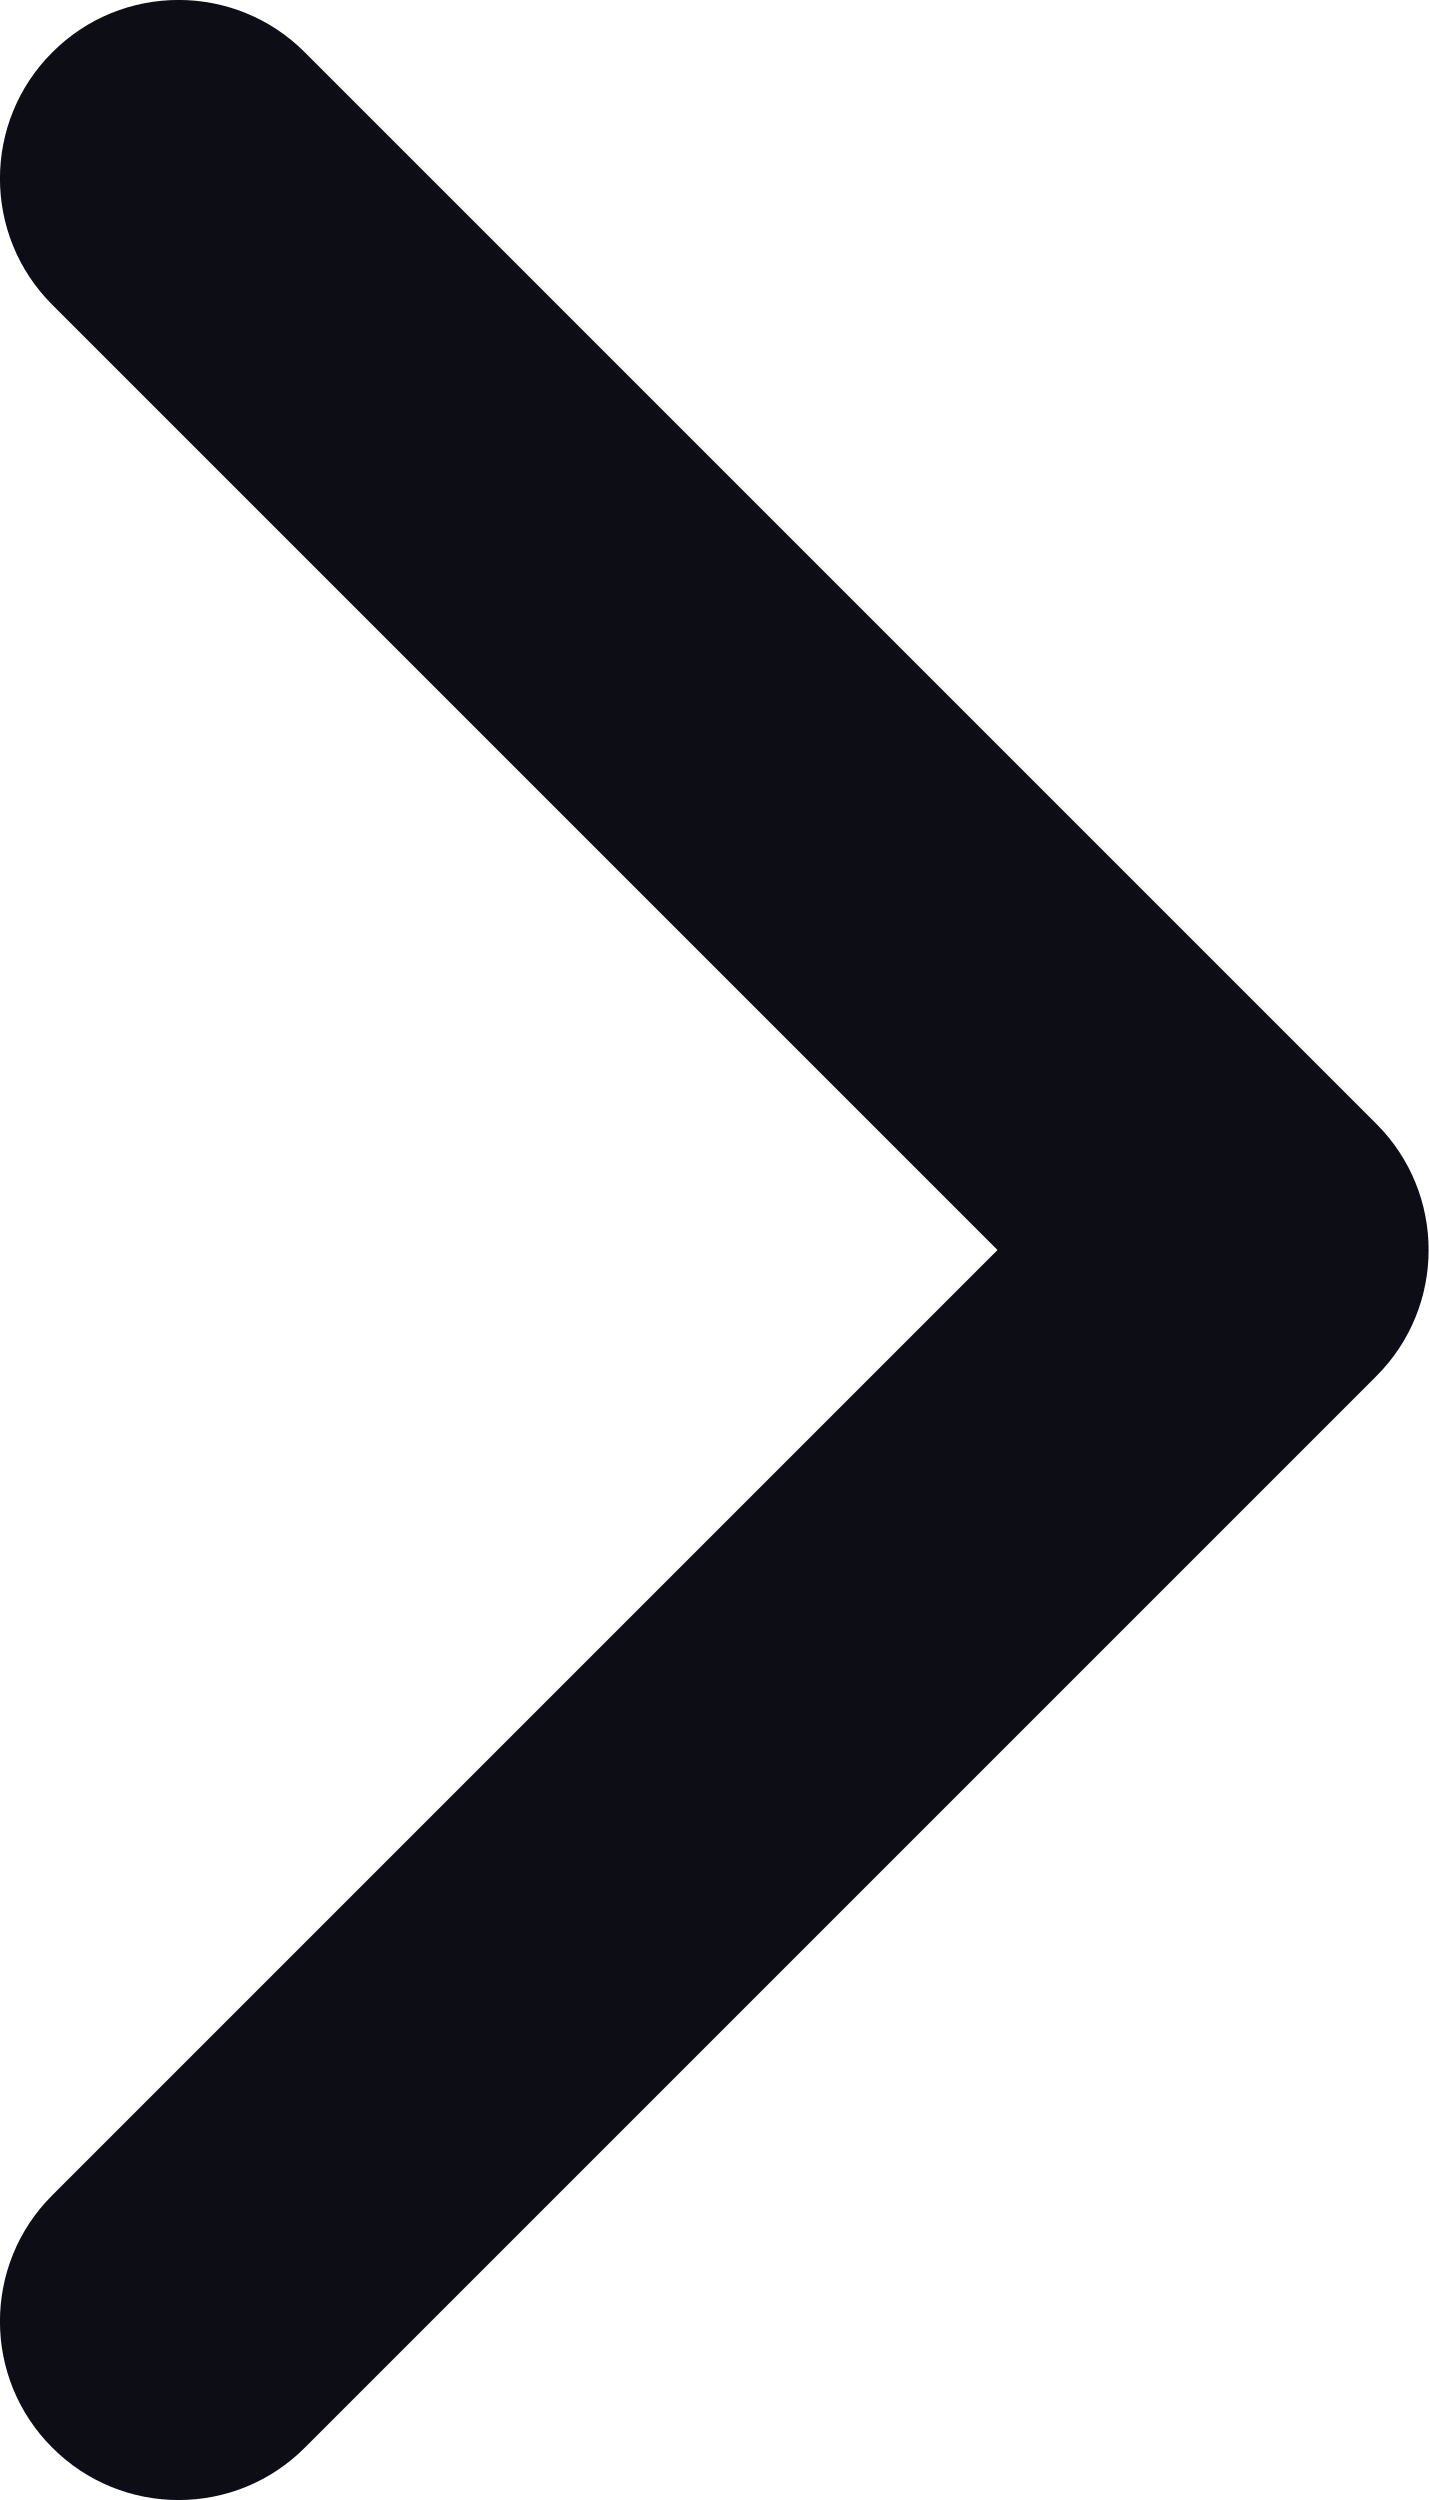
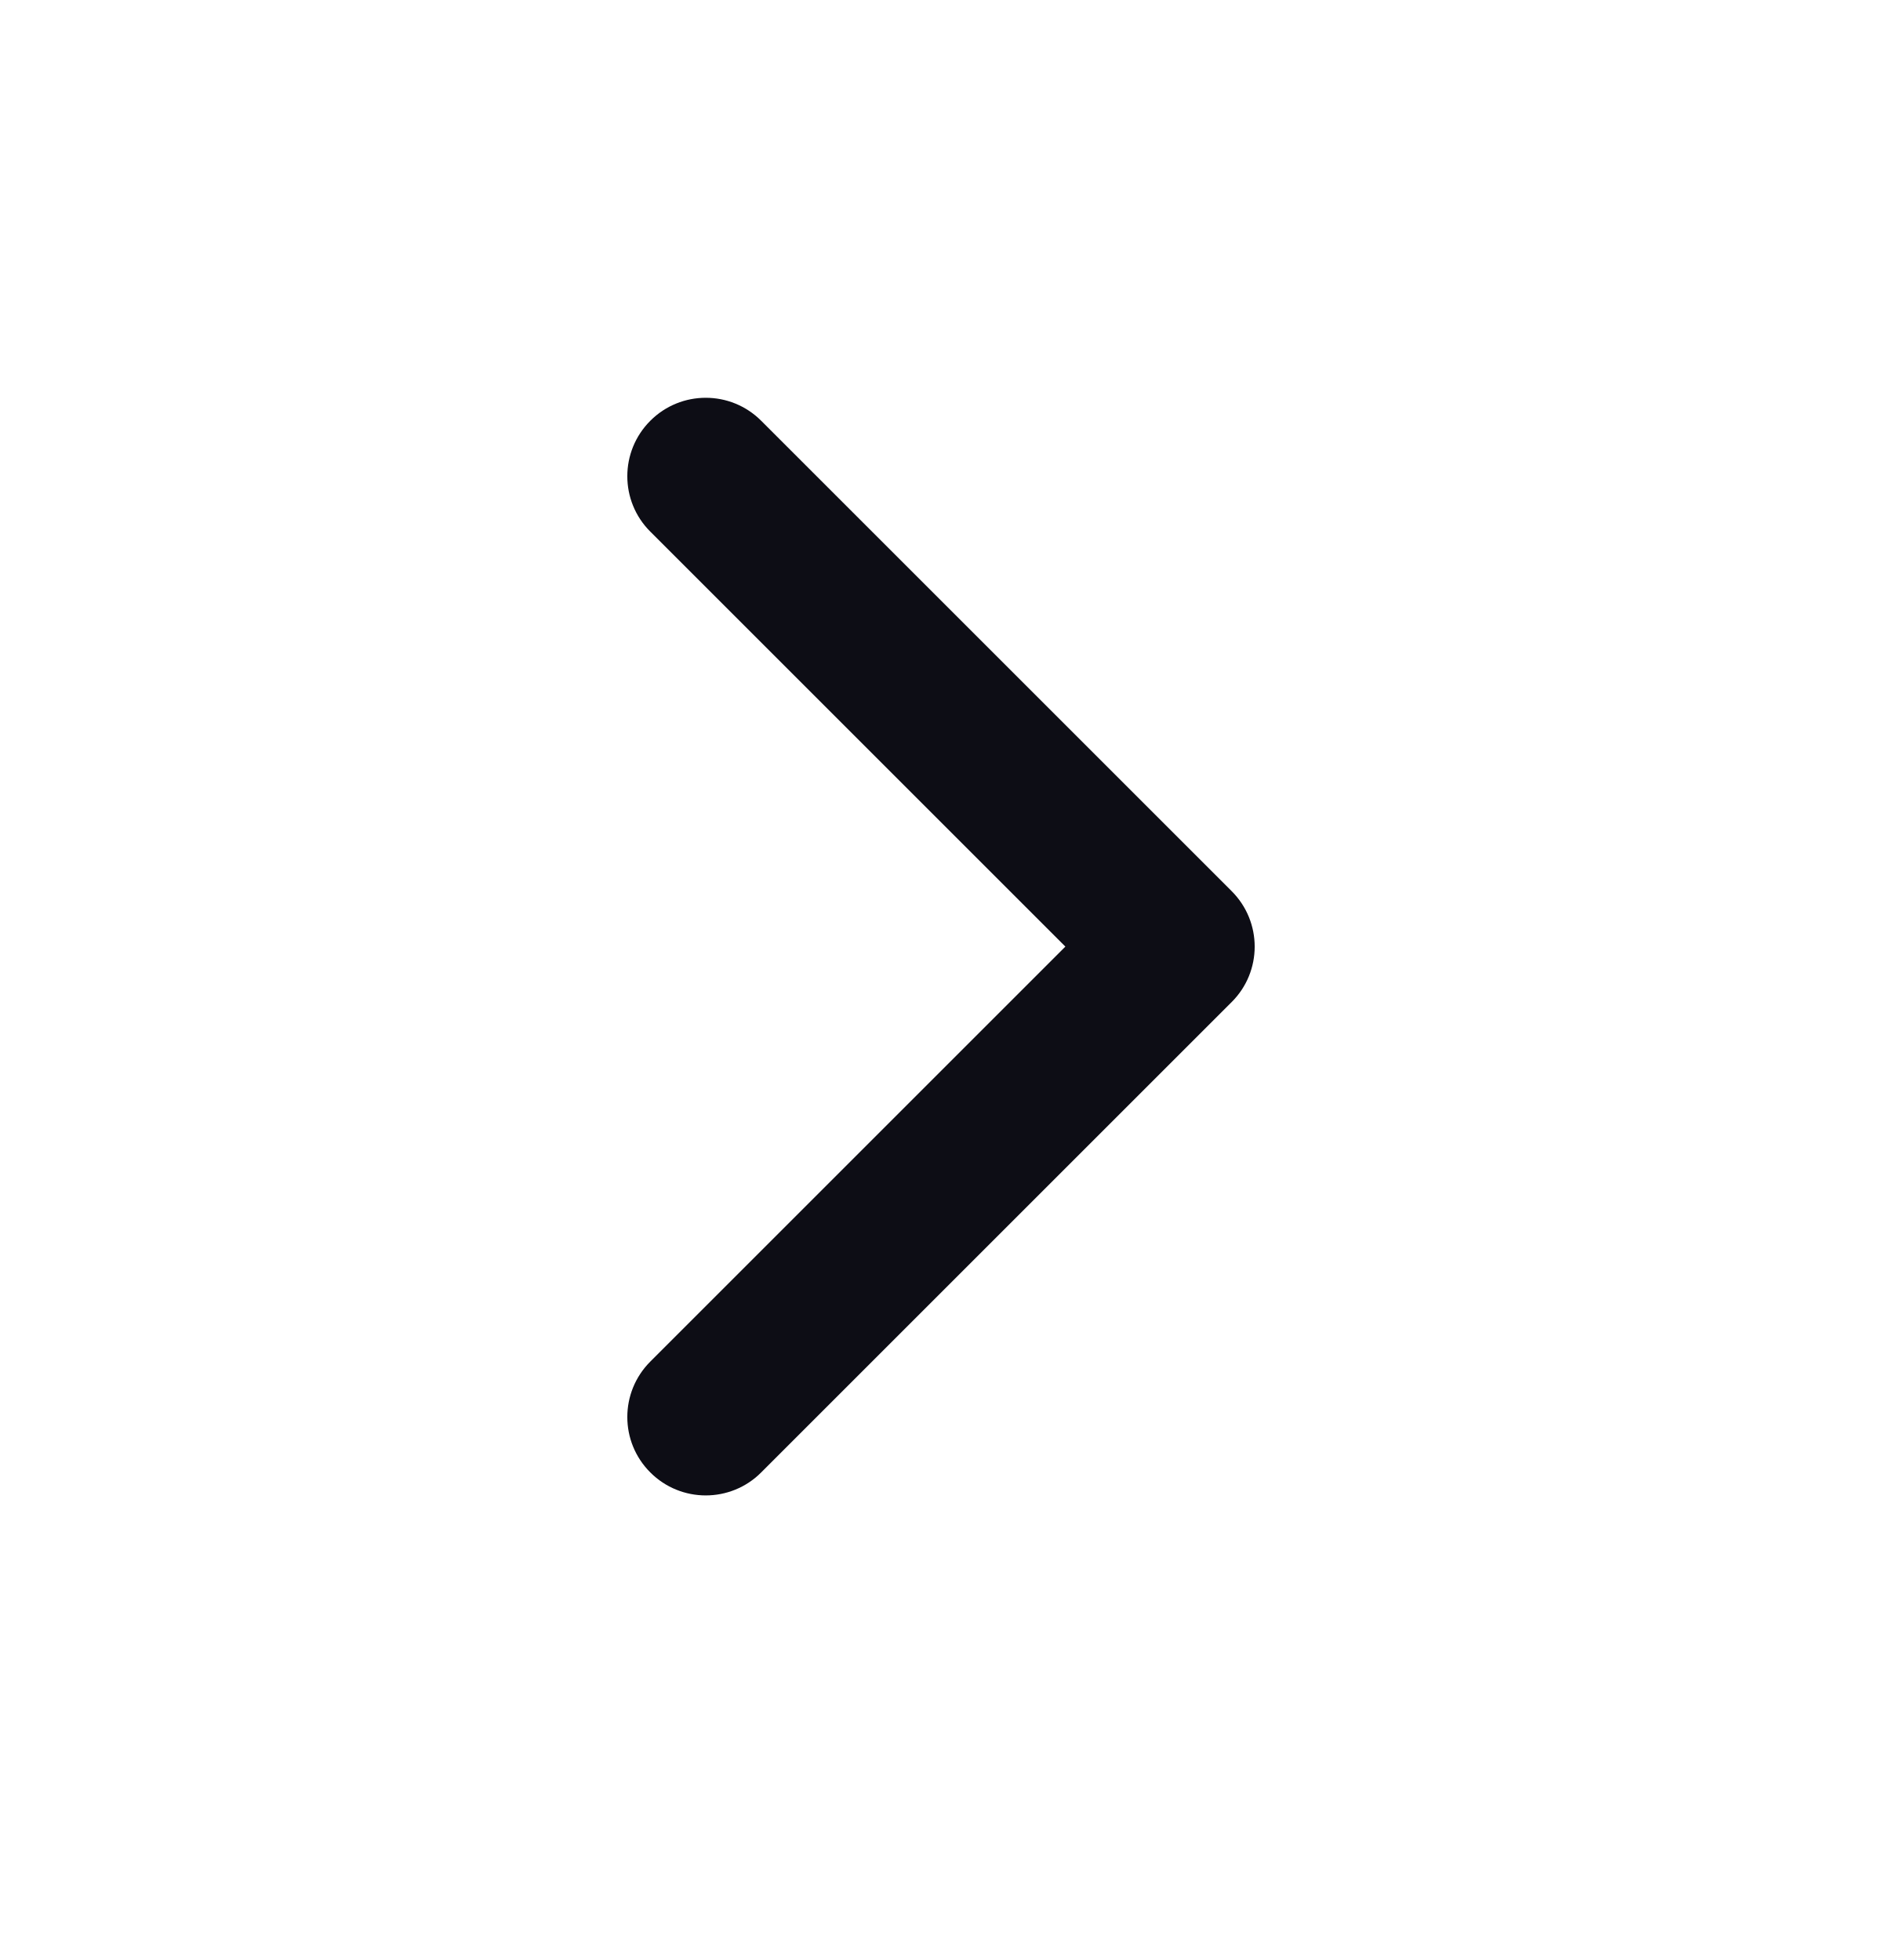
- <svg xmlns="http://www.w3.org/2000/svg" width="8" height="14" viewBox="0 0 8 14" fill="none">
-   <path fill-rule="evenodd" clip-rule="evenodd" d="M0.293 0.293C0.683 -0.098 1.317 -0.098 1.707 0.293L7.707 6.293C8.098 6.683 8.098 7.317 7.707 7.707L1.707 13.707C1.317 14.098 0.683 14.098 0.293 13.707C-0.098 13.317 -0.098 12.683 0.293 12.293L5.586 7L0.293 1.707C-0.098 1.317 -0.098 0.683 0.293 0.293Z" fill="#0D0D15" />
+ <svg xmlns="http://www.w3.org/2000/svg" width="24" height="25" viewBox="0 0 24 25" fill="none">
+   <path fill-rule="evenodd" clip-rule="evenodd" d="M8.293 5.367C8.683 4.976 9.317 4.976 9.707 5.367L15.707 11.367C16.098 11.758 16.098 12.391 15.707 12.781L9.707 18.781C9.317 19.172 8.683 19.172 8.293 18.781C7.902 18.391 7.902 17.758 8.293 17.367L13.586 12.074L8.293 6.781C7.902 6.391 7.902 5.758 8.293 5.367Z" fill="#0D0D15" />
</svg>
